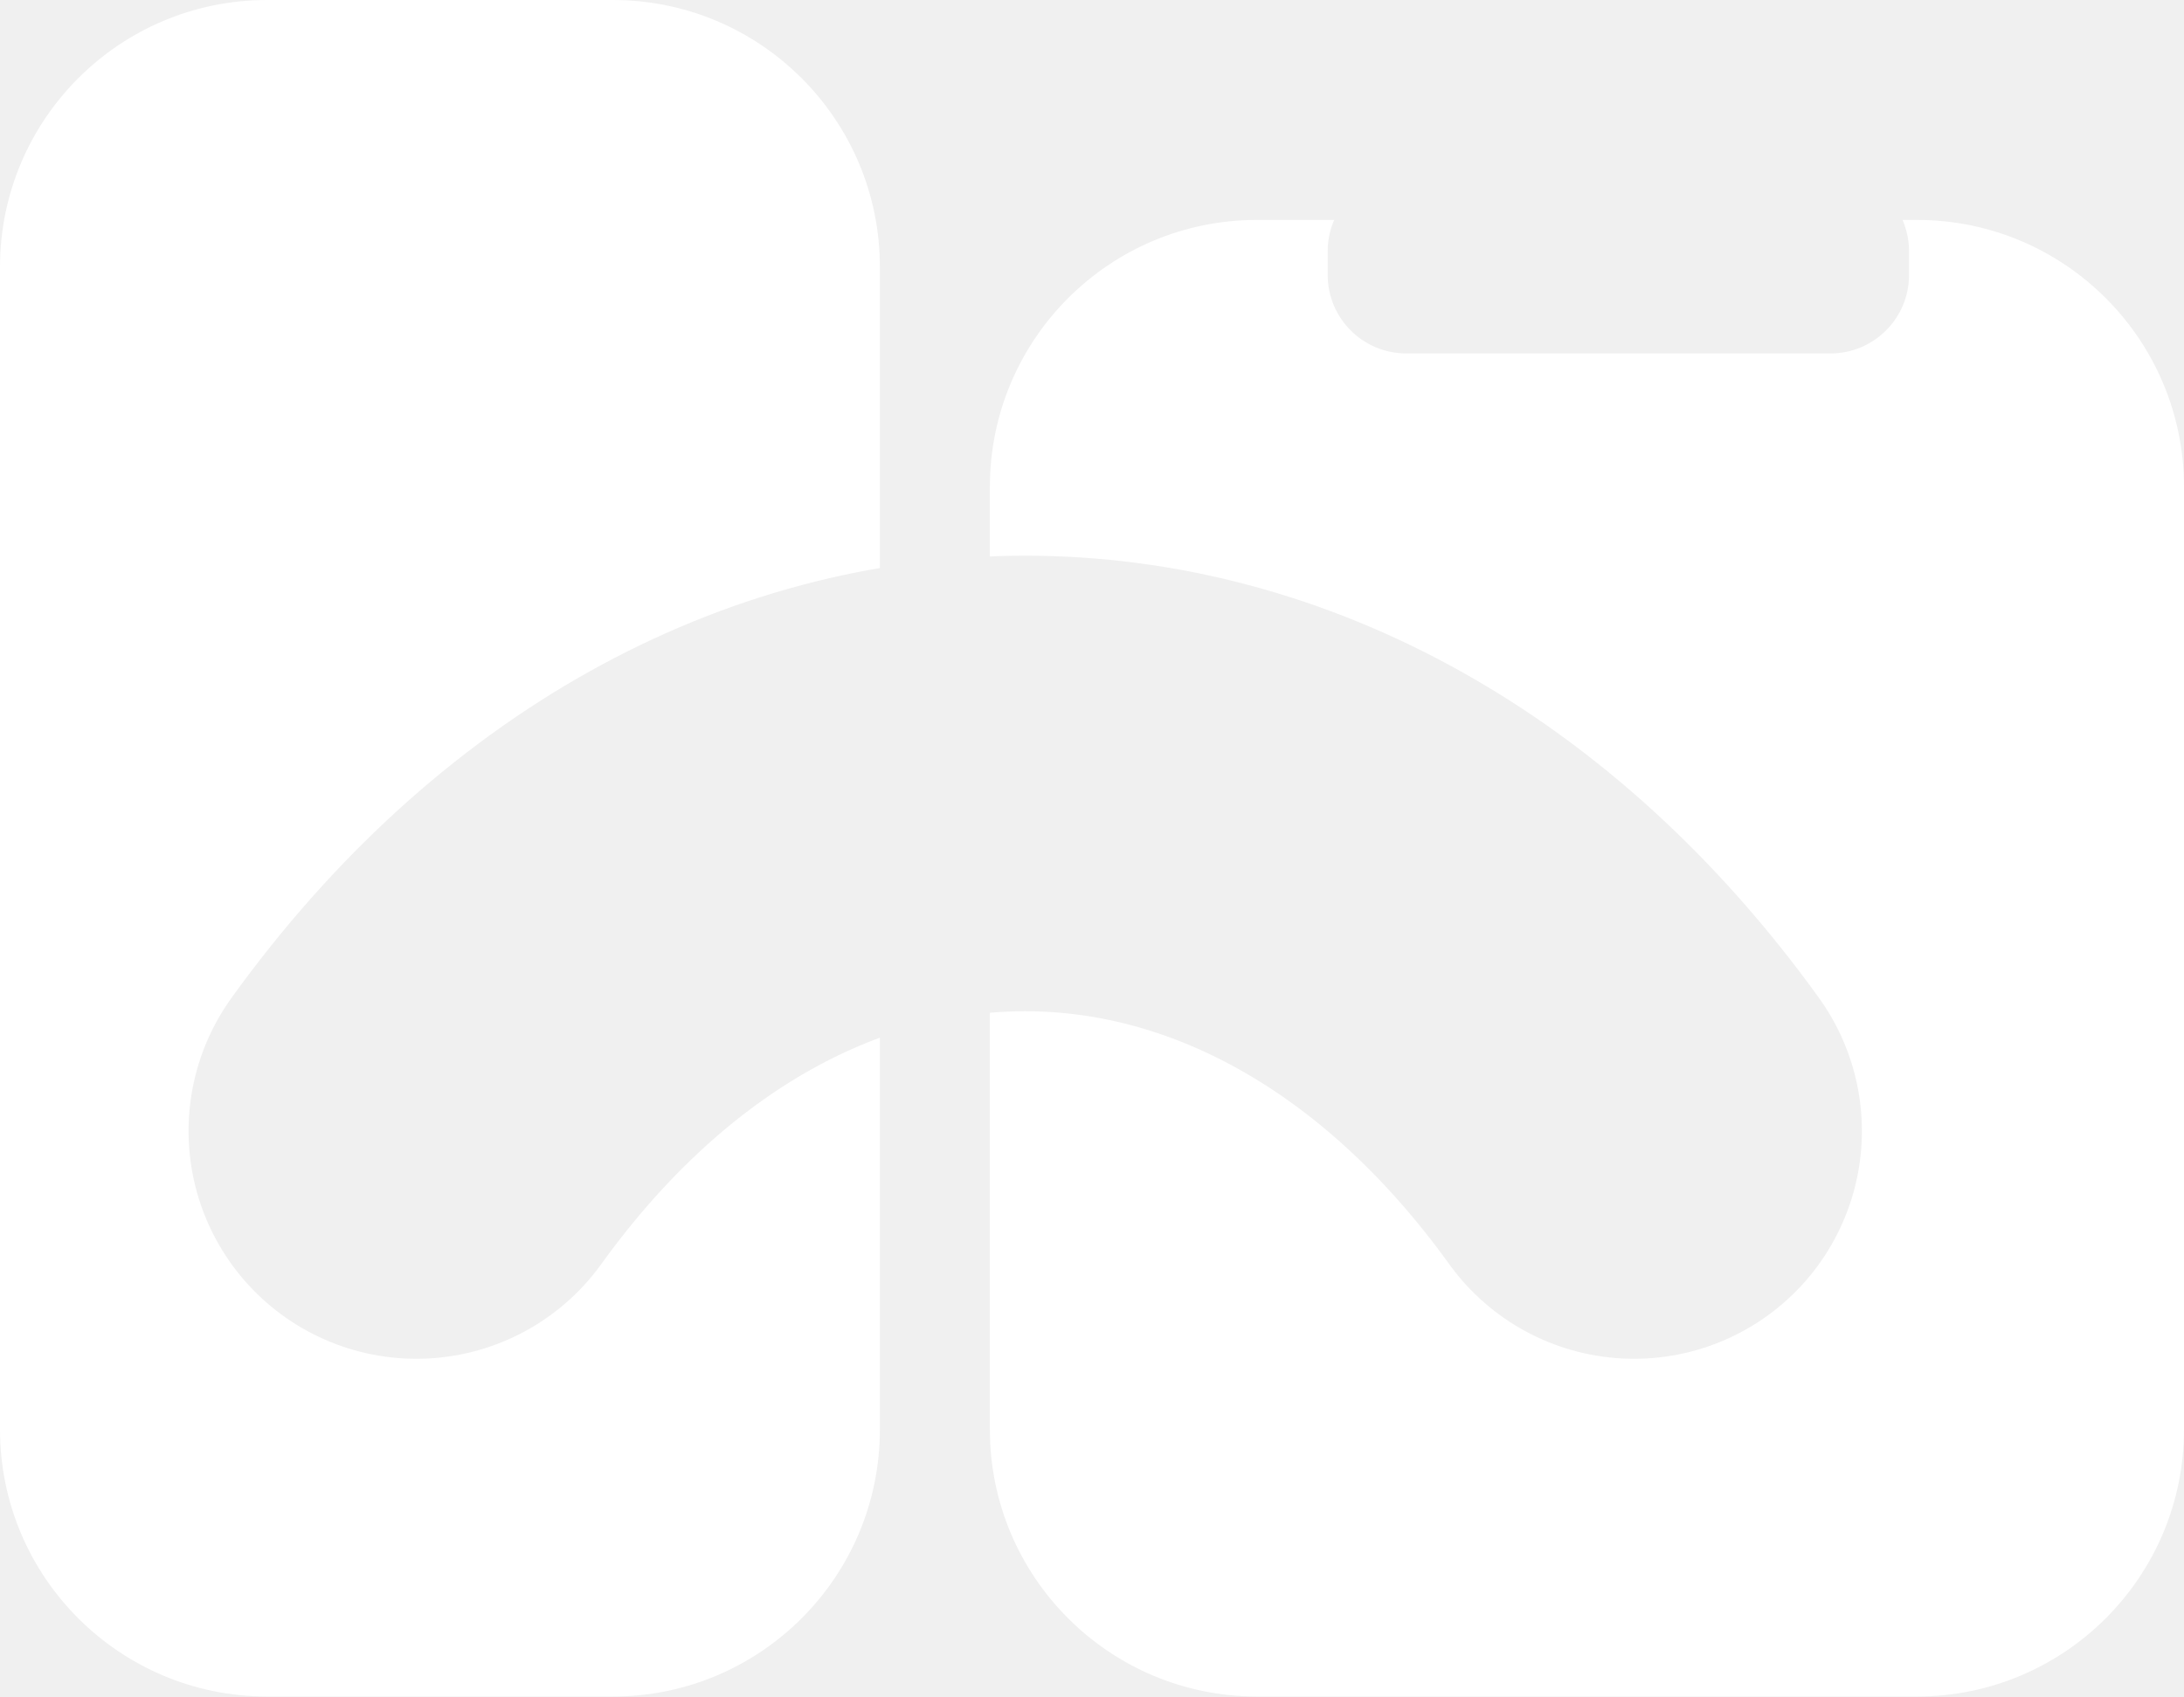
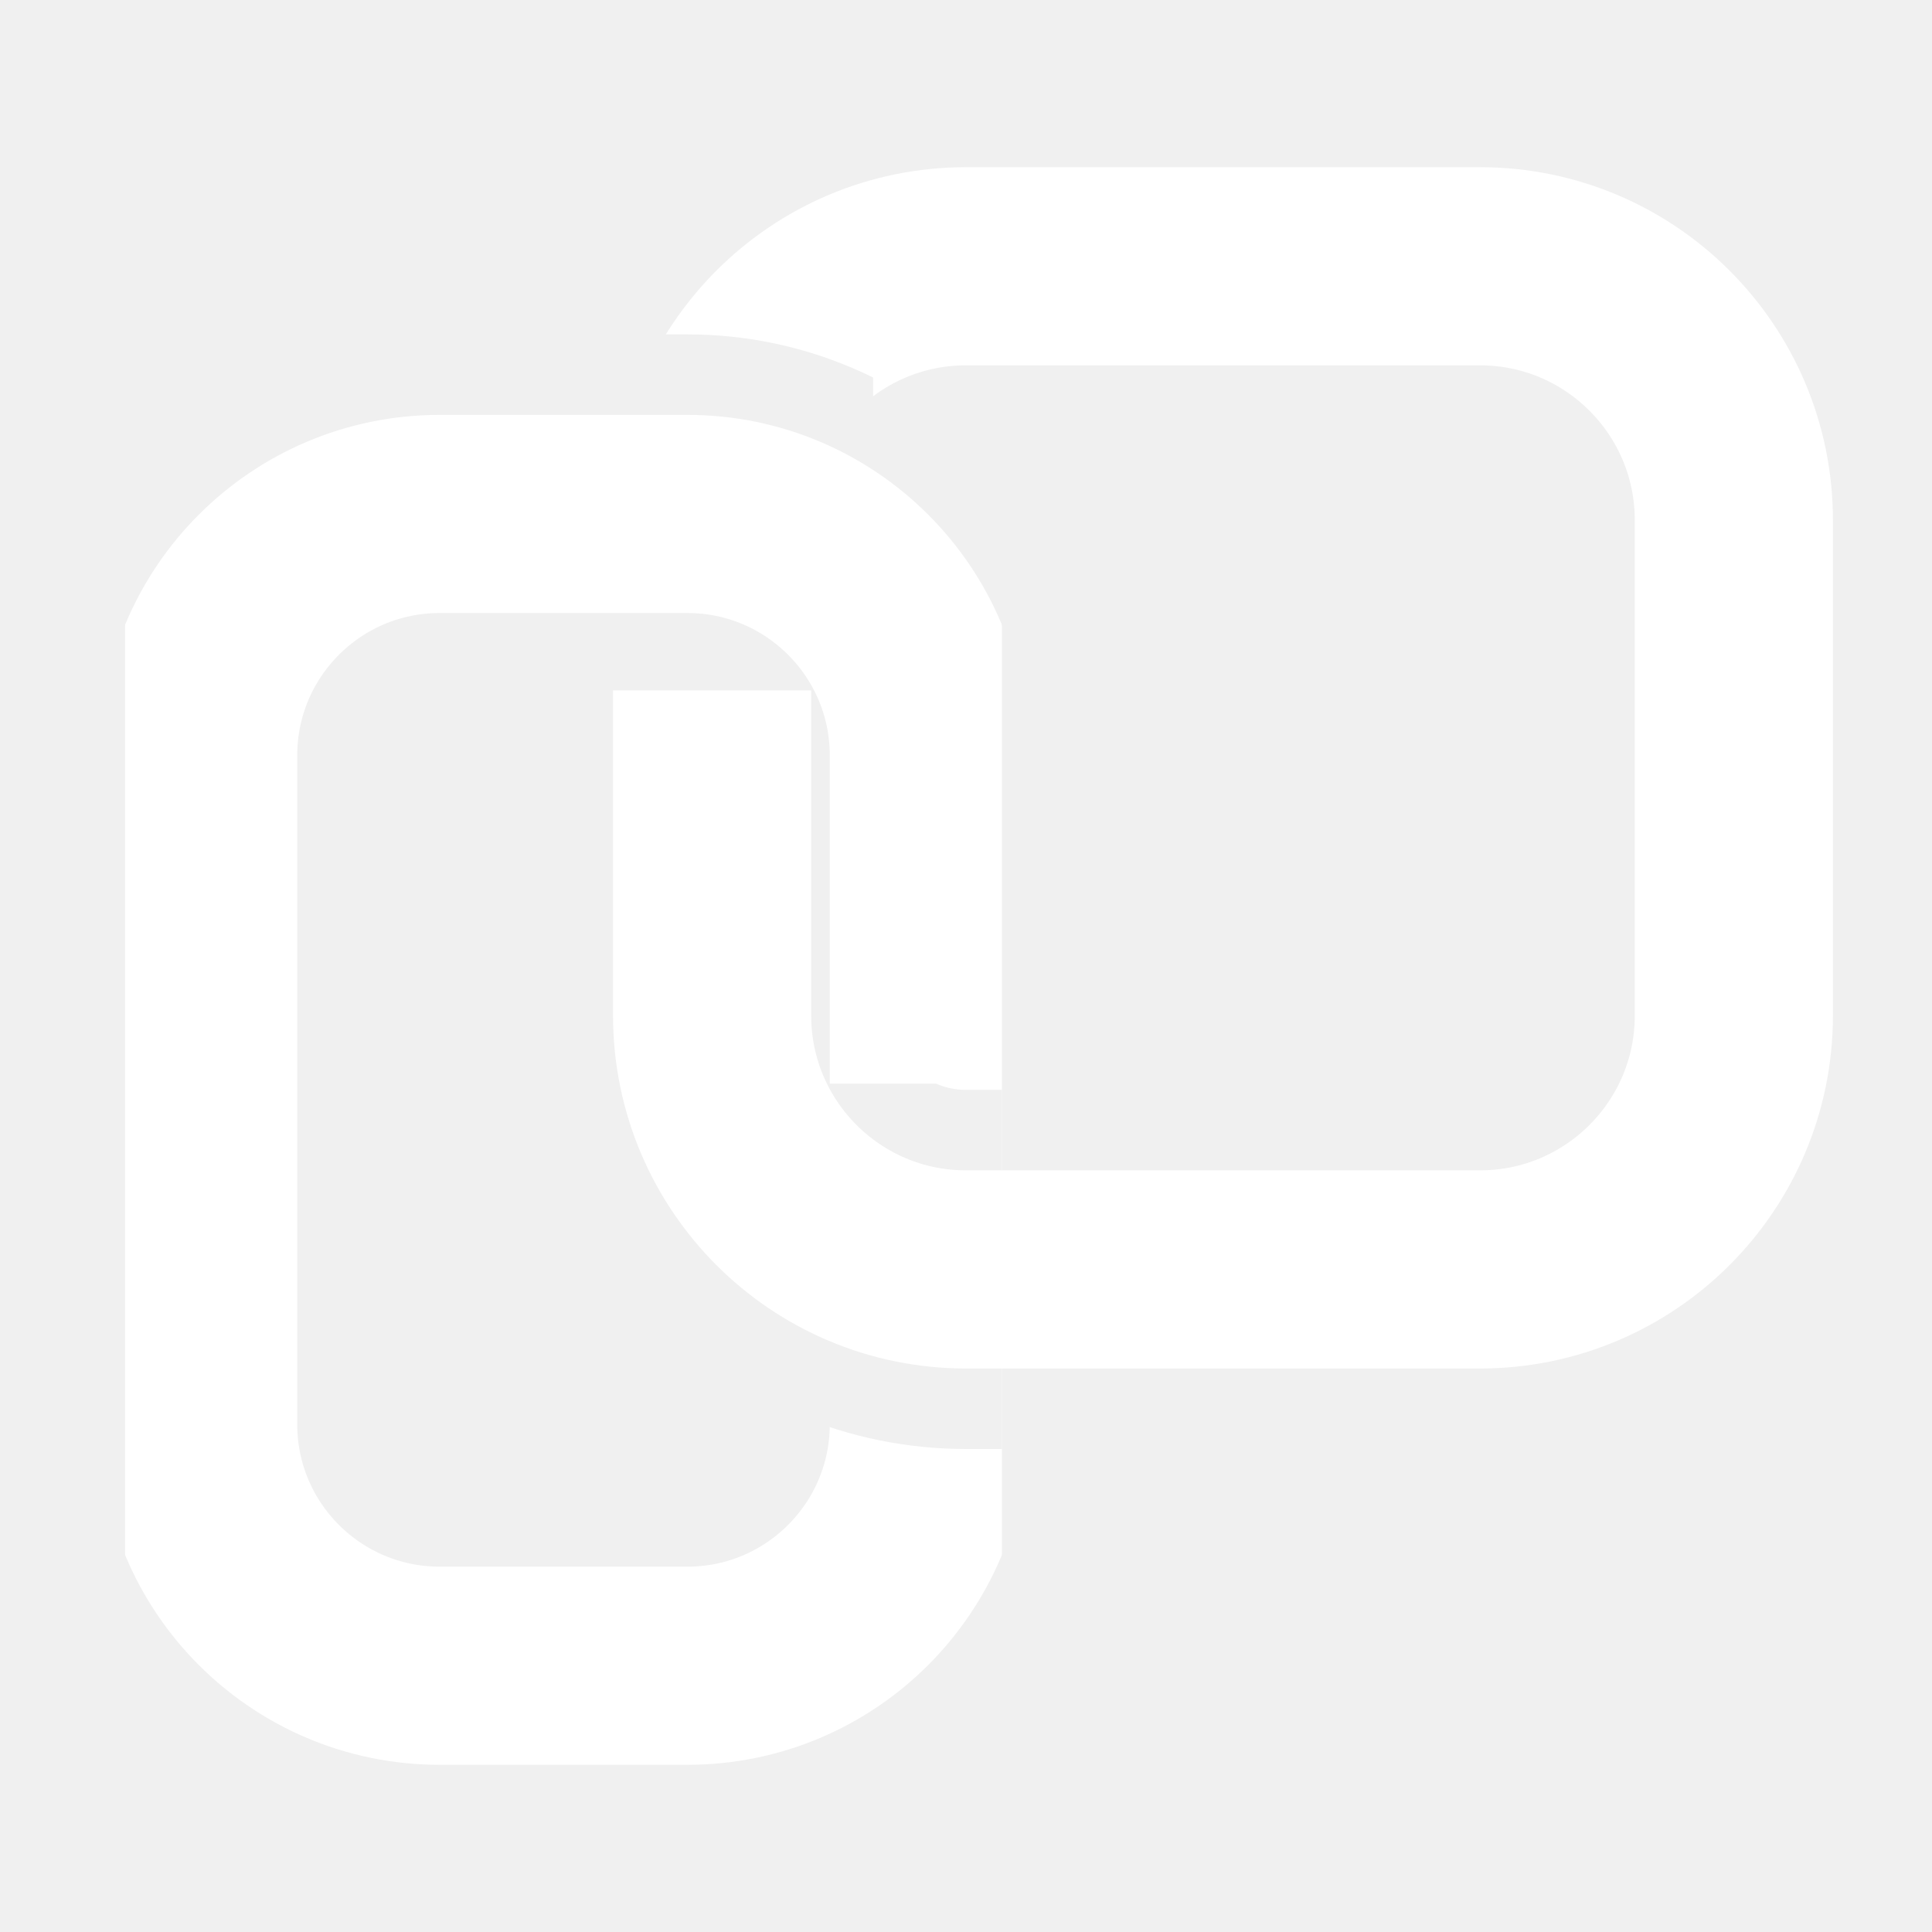
- <svg xmlns="http://www.w3.org/2000/svg" viewBox="234 296 556 432" width="556" height="432">
+ <svg xmlns="http://www.w3.org/2000/svg" viewBox="200 200 624 624" width="512" height="512">
  <defs>
-     <mask id="devices-cutout-mask">
+     <clipPath id="bottom-crossing-clip">
+       <rect x="458" y="550" width="116" height="125" />
+     </clipPath>
+     <clipPath id="top-crossing-clip">
+       <rect x="366" y="305" width="116" height="118" />
+     </clipPath>
+     <mask id="phone-over-under-mask">
      <rect x="0" y="0" width="1024" height="1024" fill="white" />
-       <rect x="572" y="340" width="148" height="46" rx="20" ry="20" fill="black" />
-       <path d="M 340 584 C 425 466, 565 466, 650 584" fill="none" stroke="black" stroke-width="116" stroke-linecap="round" />
+       <g clip-path="url(#bottom-crossing-clip)">
+         <rect x="430" y="286" width="330" height="324" rx="82" ry="82" fill="none" stroke="black" stroke-width="116" />
+       </g>
+     </mask>
+     <mask id="mac-over-under-mask">
+       <rect x="0" y="0" width="1024" height="1024" fill="white" />
+       <g clip-path="url(#top-crossing-clip)">
+         <rect x="264" y="366" width="236" height="372" rx="78" ry="78" fill="none" stroke="black" stroke-width="116" />
+       </g>
    </mask>
  </defs>
-   <g mask="url(#devices-cutout-mask)" fill="#ffffff">
-     <rect x="234" y="296" width="224" height="432" rx="68" ry="68" />
-     <rect x="486" y="352" width="304" height="376" rx="68" ry="68" />
+   <g mask="url(#mac-over-under-mask)">
+     <rect x="430" y="286" width="330" height="324" rx="82" ry="82" fill="none" stroke="#ffffff" stroke-width="64" />
+   </g>
+   <g mask="url(#phone-over-under-mask)">
+     <rect x="264" y="366" width="236" height="372" rx="78" ry="78" fill="none" stroke="#ffffff" stroke-width="64" />
  </g>
</svg>
